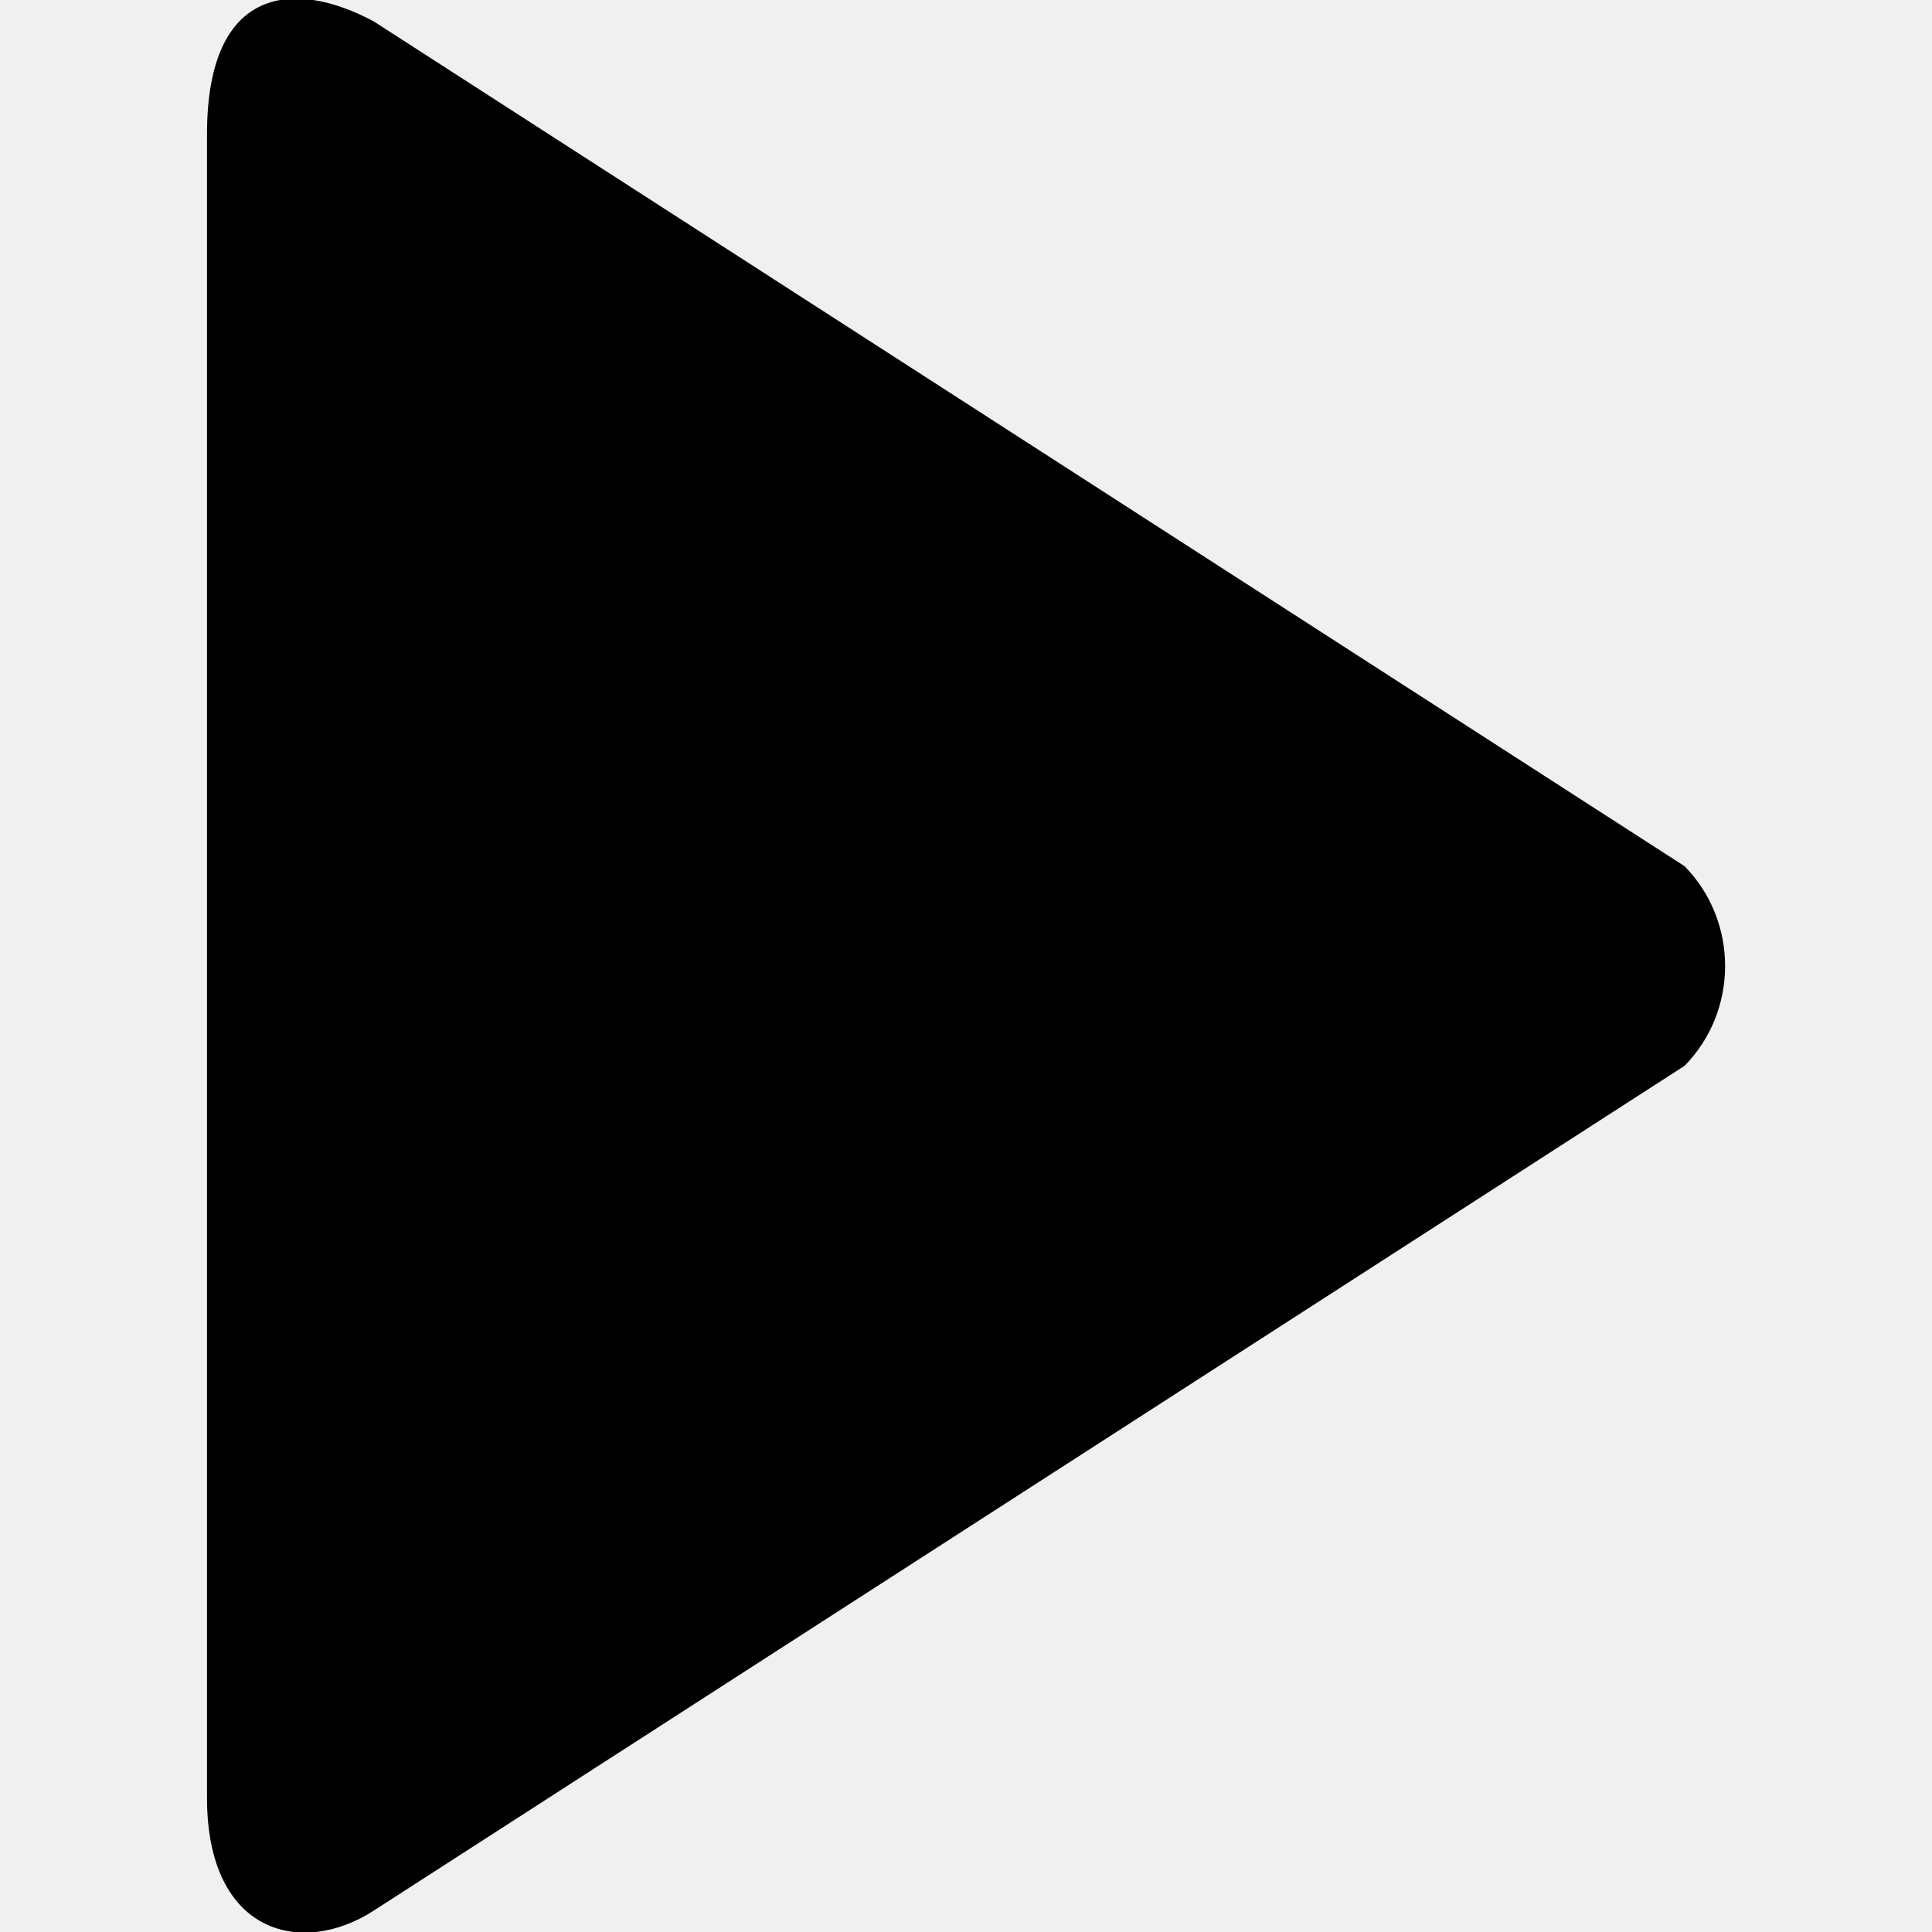
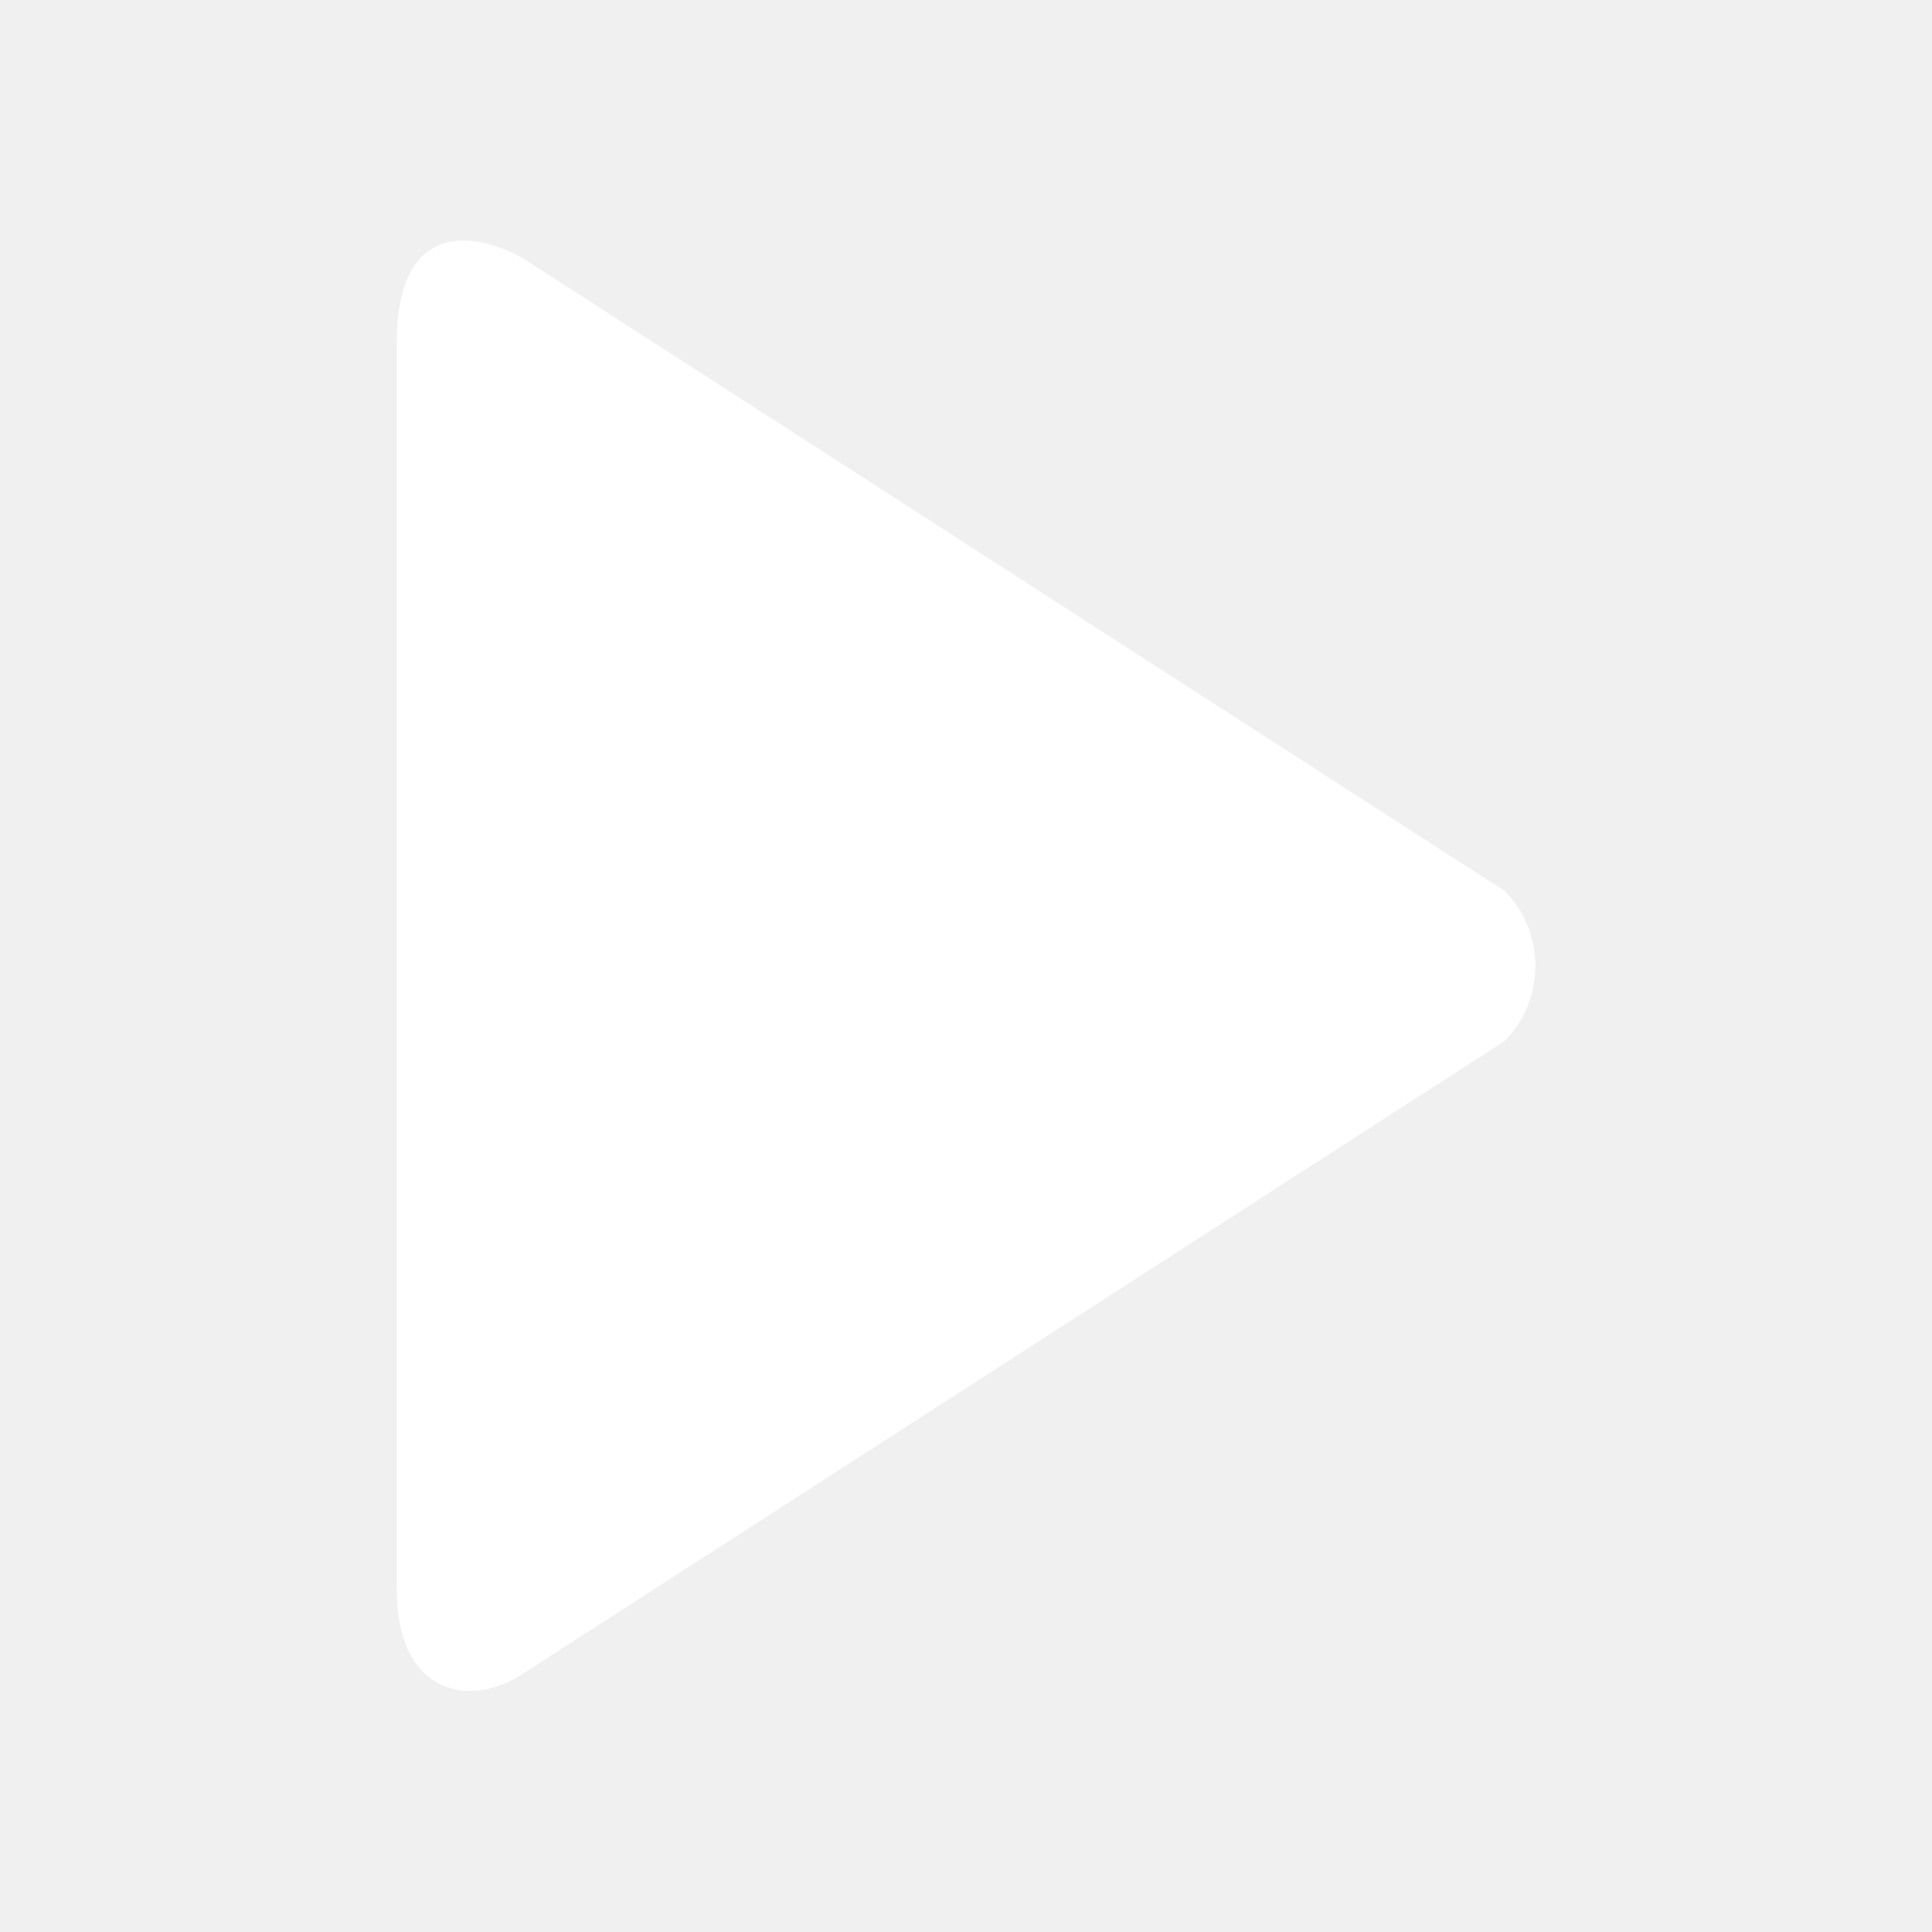
- <svg xmlns="http://www.w3.org/2000/svg" width="800px" height="800px" viewBox="-3 0 28 28" version="1.1">
-   <defs>
+ <svg xmlns="http://www.w3.org/2000/svg" width="1280" height="1280" viewBox="-3 0 28 28" version="1.1" preserveAspectRatio="xMidYMid meet">
+   <g transform="translate(11 14) scale(0.75) translate(-11 -14)">
+     <defs>

</defs>
-   <g id="Page-1" stroke="none" stroke-width="1" fill="none" fill-rule="evenodd">
-     <g id="Icon-Set-Filled" transform="translate(-419, -571)" fill="#000000">
-       <path d="M440.415,583.554 L421.418,571.311 C420.291,570.704 419,570.767 419,572.946 L419,597.054 C419,599.046 420.385,599.36 421.418,598.689 L440.415,586.446 C441.197,585.647 441.197,584.353 440.415,583.554" id="play">
+     <g id="Page-1" stroke="none" stroke-width="1" fill="none" fill-rule="evenodd">
+       <g id="Icon-Set-Filled" transform="translate(-419, -571)" fill="#ffffff">
+         <path d="M440.415,583.554 L421.418,571.311 C420.291,570.704 419,570.767 419,572.946 L419,597.054 C419,599.046 420.385,599.36 421.418,598.689 L440.415,586.446 C441.197,585.647 441.197,584.353 440.415,583.554" id="play" fill="#ffffff">

</path>
+       </g>
    </g>
  </g>
</svg>
